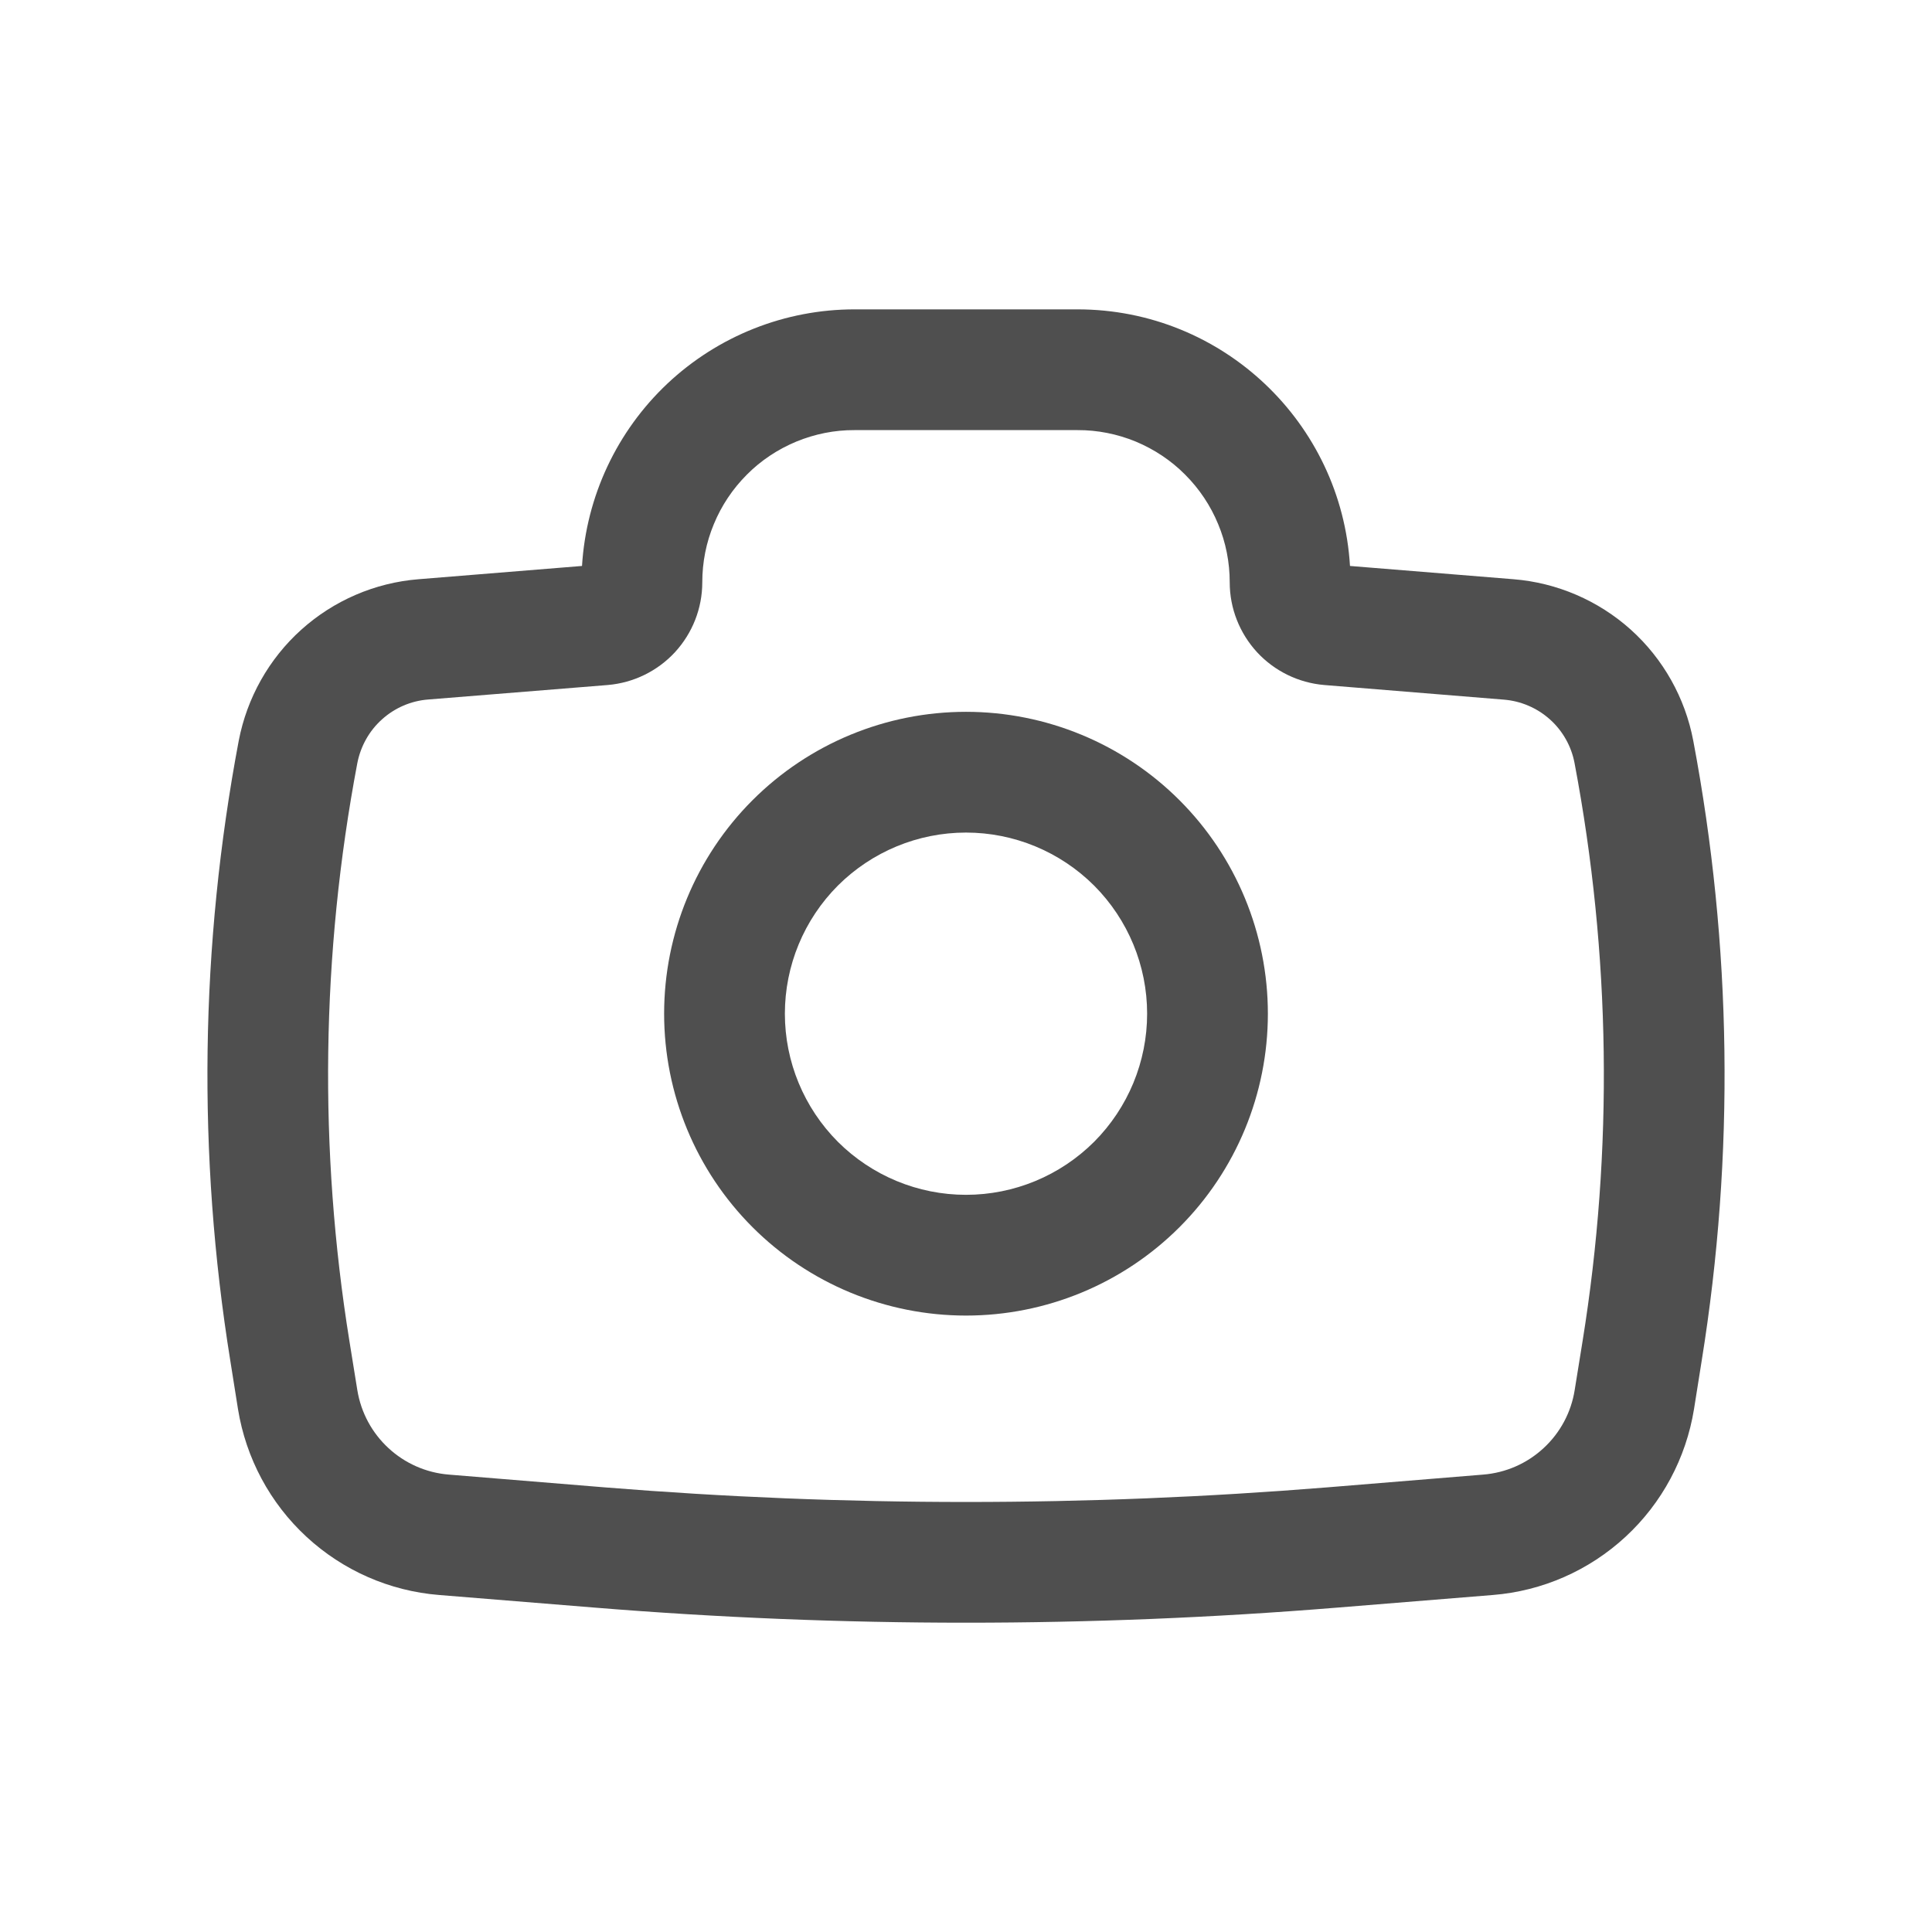
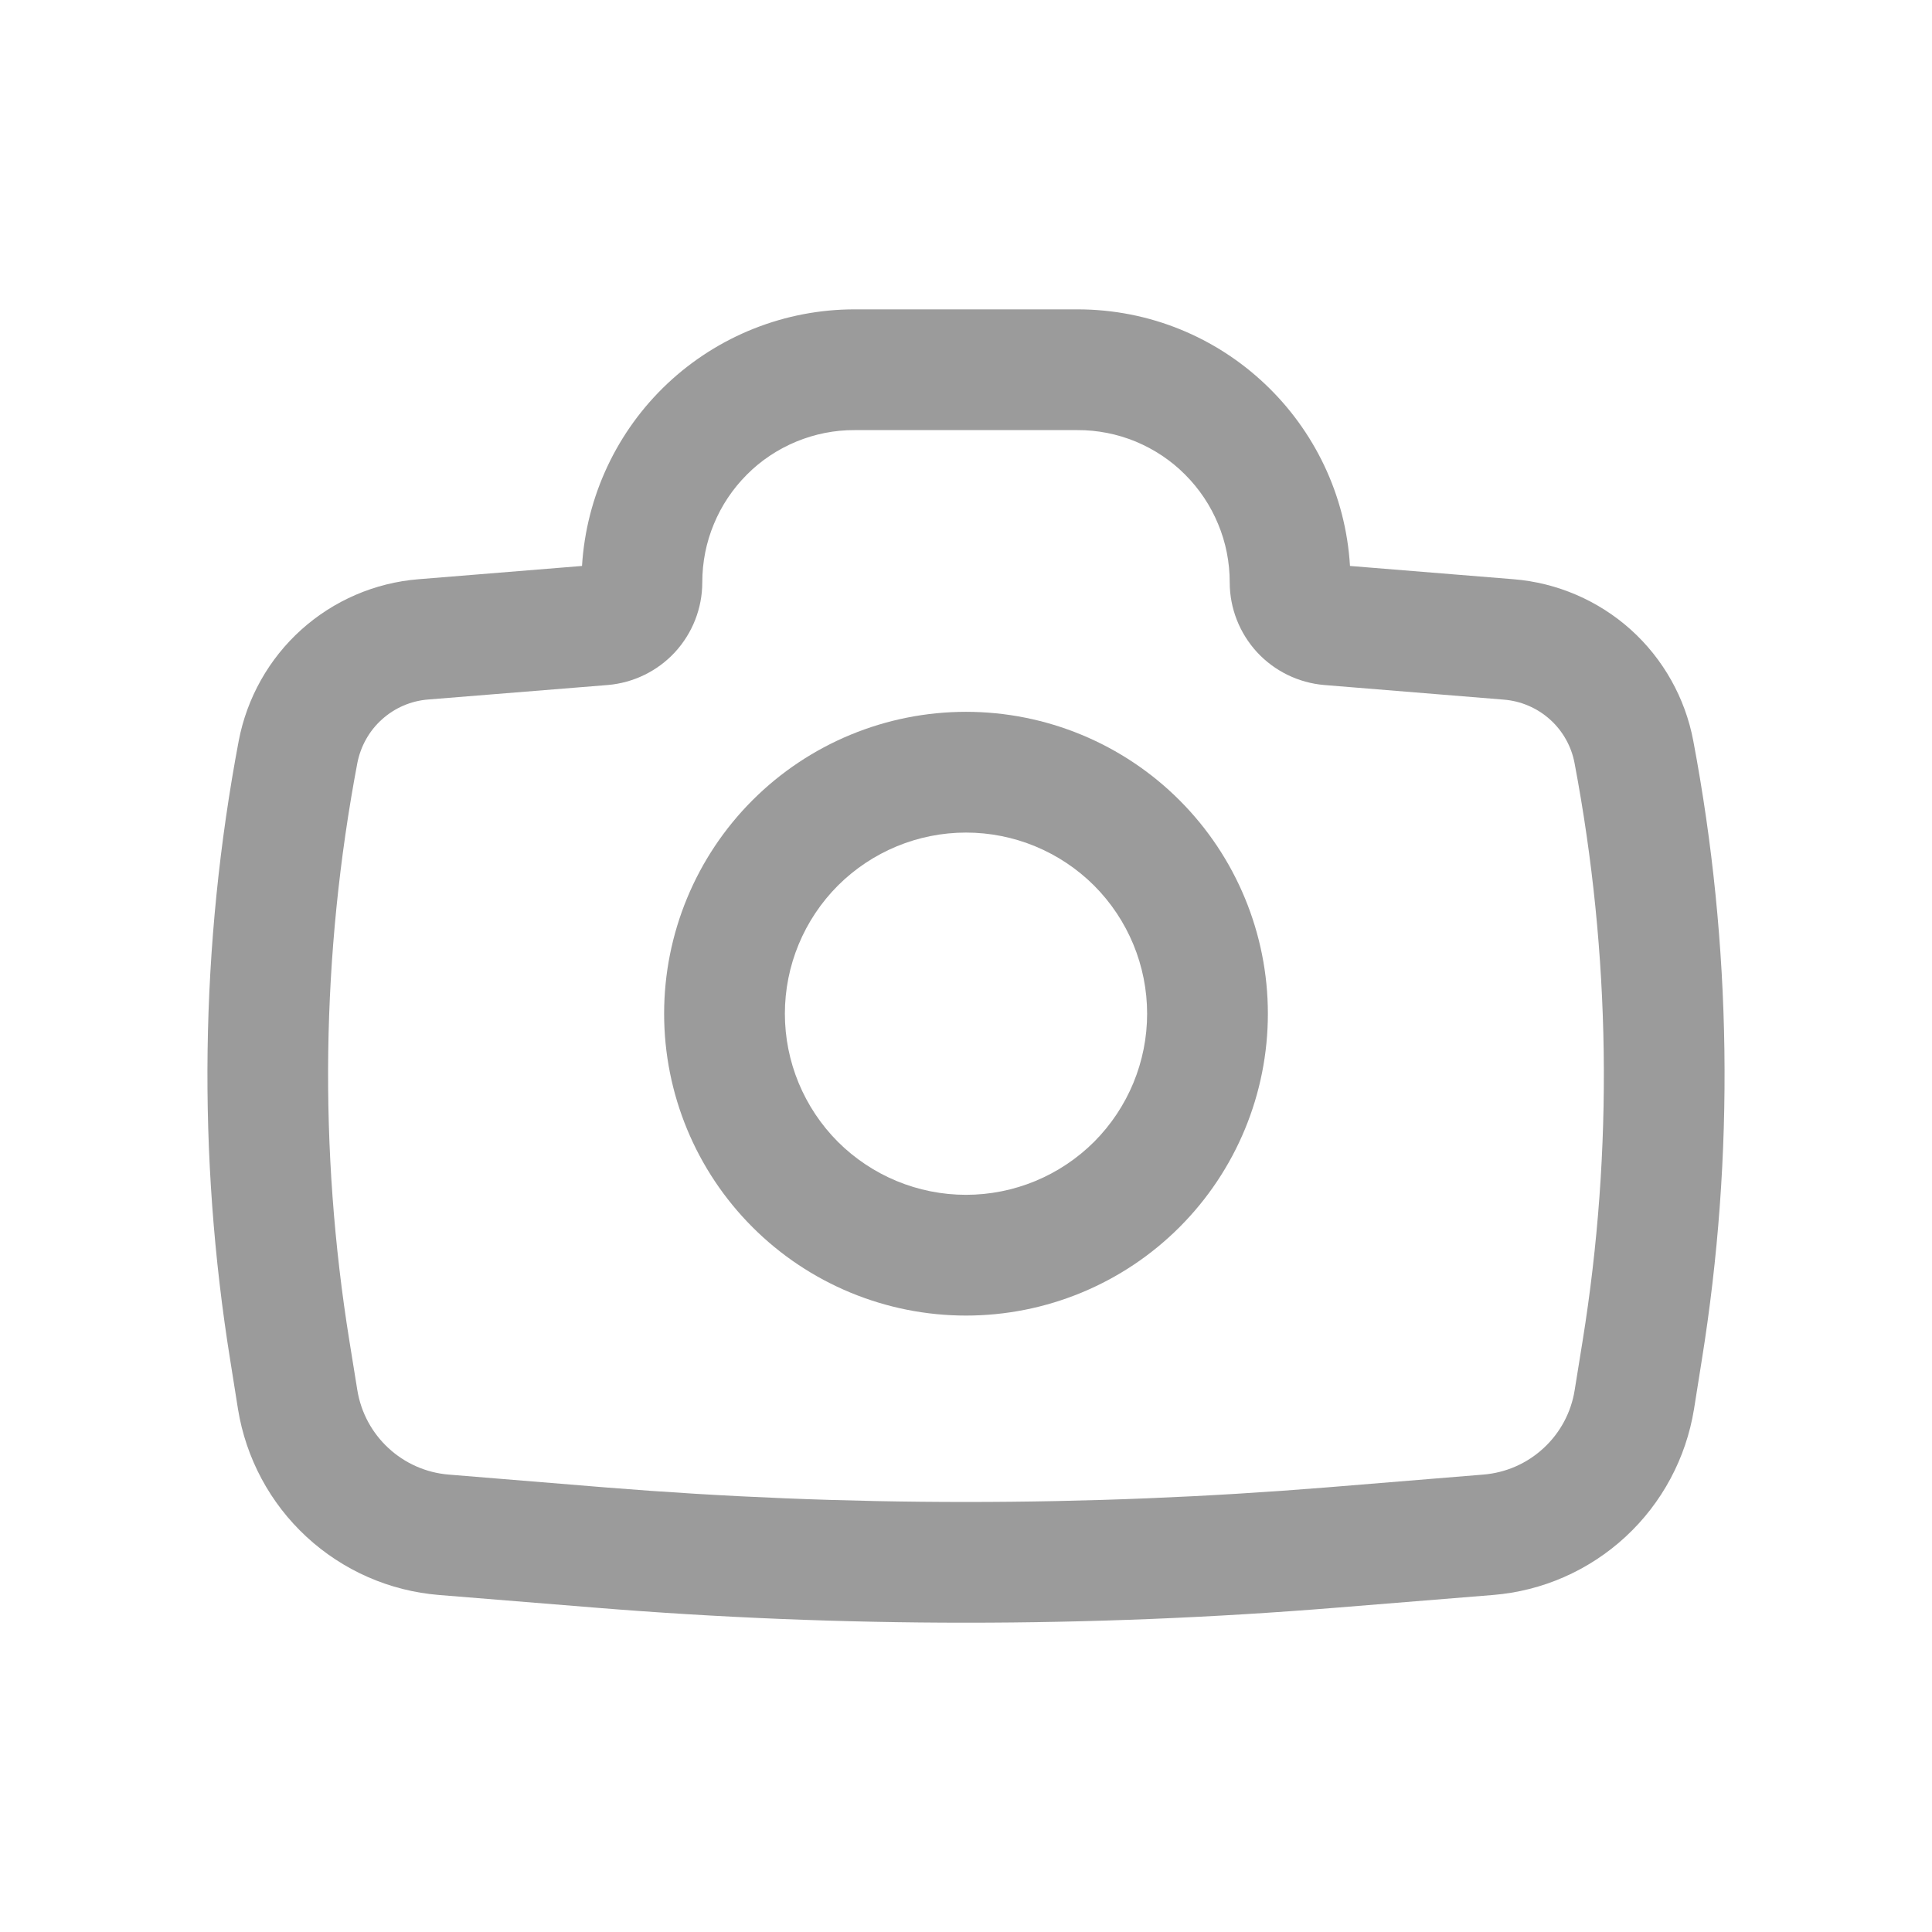
<svg xmlns="http://www.w3.org/2000/svg" width="16" height="16" viewBox="0 0 16 16" fill="none">
-   <path fill-rule="evenodd" clip-rule="evenodd" d="M5.5 8.395C5.5 7.732 5.763 7.096 6.232 6.627C6.701 6.158 7.337 5.895 8 5.895C8.663 5.895 9.299 6.158 9.768 6.627C10.237 7.096 10.5 7.732 10.5 8.395C10.5 9.058 10.237 9.694 9.768 10.163C9.299 10.632 8.663 10.895 8 10.895C7.337 10.895 6.701 10.632 6.232 10.163C5.763 9.694 5.5 9.058 5.5 8.395ZM8 6.895C7.602 6.895 7.221 7.053 6.939 7.334C6.658 7.616 6.5 7.997 6.5 8.395C6.5 8.793 6.658 9.174 6.939 9.456C7.221 9.737 7.602 9.895 8 9.895C8.398 9.895 8.779 9.737 9.061 9.456C9.342 9.174 9.5 8.793 9.5 8.395C9.5 7.997 9.342 7.616 9.061 7.334C8.779 7.053 8.398 6.895 8 6.895Z" fill="#4F4F4F" />
-   <path fill-rule="evenodd" clip-rule="evenodd" d="M7.077 3.562C6.912 3.561 6.748 3.594 6.595 3.657C6.441 3.721 6.302 3.813 6.185 3.931C6.068 4.048 5.975 4.187 5.912 4.34C5.848 4.493 5.816 4.657 5.816 4.823C5.816 5.037 5.735 5.243 5.59 5.401C5.445 5.558 5.246 5.655 5.033 5.673L3.546 5.793C3.404 5.804 3.269 5.862 3.163 5.958C3.057 6.053 2.986 6.181 2.959 6.321C2.66 7.901 2.638 9.521 2.894 11.108L2.959 11.511C3.02 11.891 3.333 12.181 3.717 12.212L5.012 12.318C7.001 12.479 8.999 12.479 10.988 12.318L12.283 12.212C12.47 12.197 12.646 12.12 12.783 11.993C12.921 11.866 13.012 11.696 13.041 11.511L13.106 11.108C13.362 9.521 13.339 7.901 13.04 6.321C13.014 6.181 12.942 6.053 12.836 5.958C12.73 5.863 12.595 5.805 12.453 5.794L10.967 5.673C10.754 5.655 10.555 5.558 10.41 5.401C10.265 5.243 10.184 5.037 10.184 4.823C10.184 4.657 10.152 4.493 10.088 4.34C10.025 4.187 9.932 4.048 9.815 3.931C9.698 3.813 9.559 3.721 9.406 3.657C9.253 3.594 9.088 3.561 8.923 3.562H7.077ZM4.82 4.687C4.855 4.112 5.108 3.572 5.527 3.177C5.947 2.782 6.501 2.562 7.077 2.562H8.923C10.126 2.562 11.109 3.502 11.18 4.687L12.535 4.797C12.895 4.826 13.236 4.973 13.505 5.214C13.774 5.456 13.956 5.78 14.023 6.135C14.343 7.828 14.367 9.565 14.093 11.267L14.029 11.67C13.963 12.076 13.764 12.448 13.462 12.727C13.16 13.006 12.774 13.176 12.364 13.209L11.069 13.314C9.027 13.48 6.974 13.48 4.931 13.314L3.636 13.209C3.226 13.176 2.84 13.006 2.538 12.727C2.236 12.448 2.037 12.076 1.971 11.67L1.907 11.267C1.633 9.565 1.657 7.829 1.977 6.135C2.045 5.78 2.227 5.456 2.495 5.215C2.764 4.973 3.105 4.826 3.465 4.797L4.82 4.687Z" fill="#4F4F4F" />
+   <path fill-rule="evenodd" clip-rule="evenodd" d="M5.5 8.395C5.5 7.732 5.763 7.096 6.232 6.627C6.701 6.158 7.337 5.895 8 5.895C8.663 5.895 9.299 6.158 9.768 6.627C10.237 7.096 10.5 7.732 10.5 8.395C10.5 9.058 10.237 9.694 9.768 10.163C9.299 10.632 8.663 10.895 8 10.895C7.337 10.895 6.701 10.632 6.232 10.163C5.763 9.694 5.5 9.058 5.5 8.395ZM8 6.895C7.602 6.895 7.221 7.053 6.939 7.334C6.658 7.616 6.5 7.997 6.5 8.395C6.5 8.793 6.658 9.174 6.939 9.456C7.221 9.737 7.602 9.895 8 9.895C8.398 9.895 8.779 9.737 9.061 9.456C9.342 9.174 9.5 8.793 9.5 8.395C9.5 7.997 9.342 7.616 9.061 7.334C8.779 7.053 8.398 6.895 8 6.895Z" fill="#9B9B9B" />
+   <path fill-rule="evenodd" clip-rule="evenodd" d="M7.077 3.562C6.912 3.561 6.748 3.594 6.595 3.657C6.441 3.721 6.302 3.813 6.185 3.931C6.068 4.048 5.975 4.187 5.912 4.34C5.848 4.493 5.816 4.657 5.816 4.823C5.816 5.037 5.735 5.243 5.59 5.401C5.445 5.558 5.246 5.655 5.033 5.673L3.546 5.793C3.404 5.804 3.269 5.862 3.163 5.958C3.057 6.053 2.986 6.181 2.959 6.321C2.66 7.901 2.638 9.521 2.894 11.108L2.959 11.511C3.02 11.891 3.333 12.181 3.717 12.212L5.012 12.318C7.001 12.479 8.999 12.479 10.988 12.318L12.283 12.212C12.47 12.197 12.646 12.12 12.783 11.993C12.921 11.866 13.012 11.696 13.041 11.511L13.106 11.108C13.362 9.521 13.339 7.901 13.04 6.321C13.014 6.181 12.942 6.053 12.836 5.958C12.73 5.863 12.595 5.805 12.453 5.794L10.967 5.673C10.754 5.655 10.555 5.558 10.41 5.401C10.265 5.243 10.184 5.037 10.184 4.823C10.184 4.657 10.152 4.493 10.088 4.34C10.025 4.187 9.932 4.048 9.815 3.931C9.698 3.813 9.559 3.721 9.406 3.657C9.253 3.594 9.088 3.561 8.923 3.562H7.077ZM4.82 4.687C4.855 4.112 5.108 3.572 5.527 3.177C5.947 2.782 6.501 2.562 7.077 2.562H8.923C10.126 2.562 11.109 3.502 11.18 4.687L12.535 4.797C12.895 4.826 13.236 4.973 13.505 5.214C13.774 5.456 13.956 5.78 14.023 6.135C14.343 7.828 14.367 9.565 14.093 11.267L14.029 11.67C13.963 12.076 13.764 12.448 13.462 12.727C13.16 13.006 12.774 13.176 12.364 13.209L11.069 13.314C9.027 13.48 6.974 13.48 4.931 13.314L3.636 13.209C3.226 13.176 2.84 13.006 2.538 12.727C2.236 12.448 2.037 12.076 1.971 11.67L1.907 11.267C1.633 9.565 1.657 7.829 1.977 6.135C2.045 5.78 2.227 5.456 2.495 5.215C2.764 4.973 3.105 4.826 3.465 4.797L4.82 4.687Z" fill="#9B9B9B" />
</svg>
